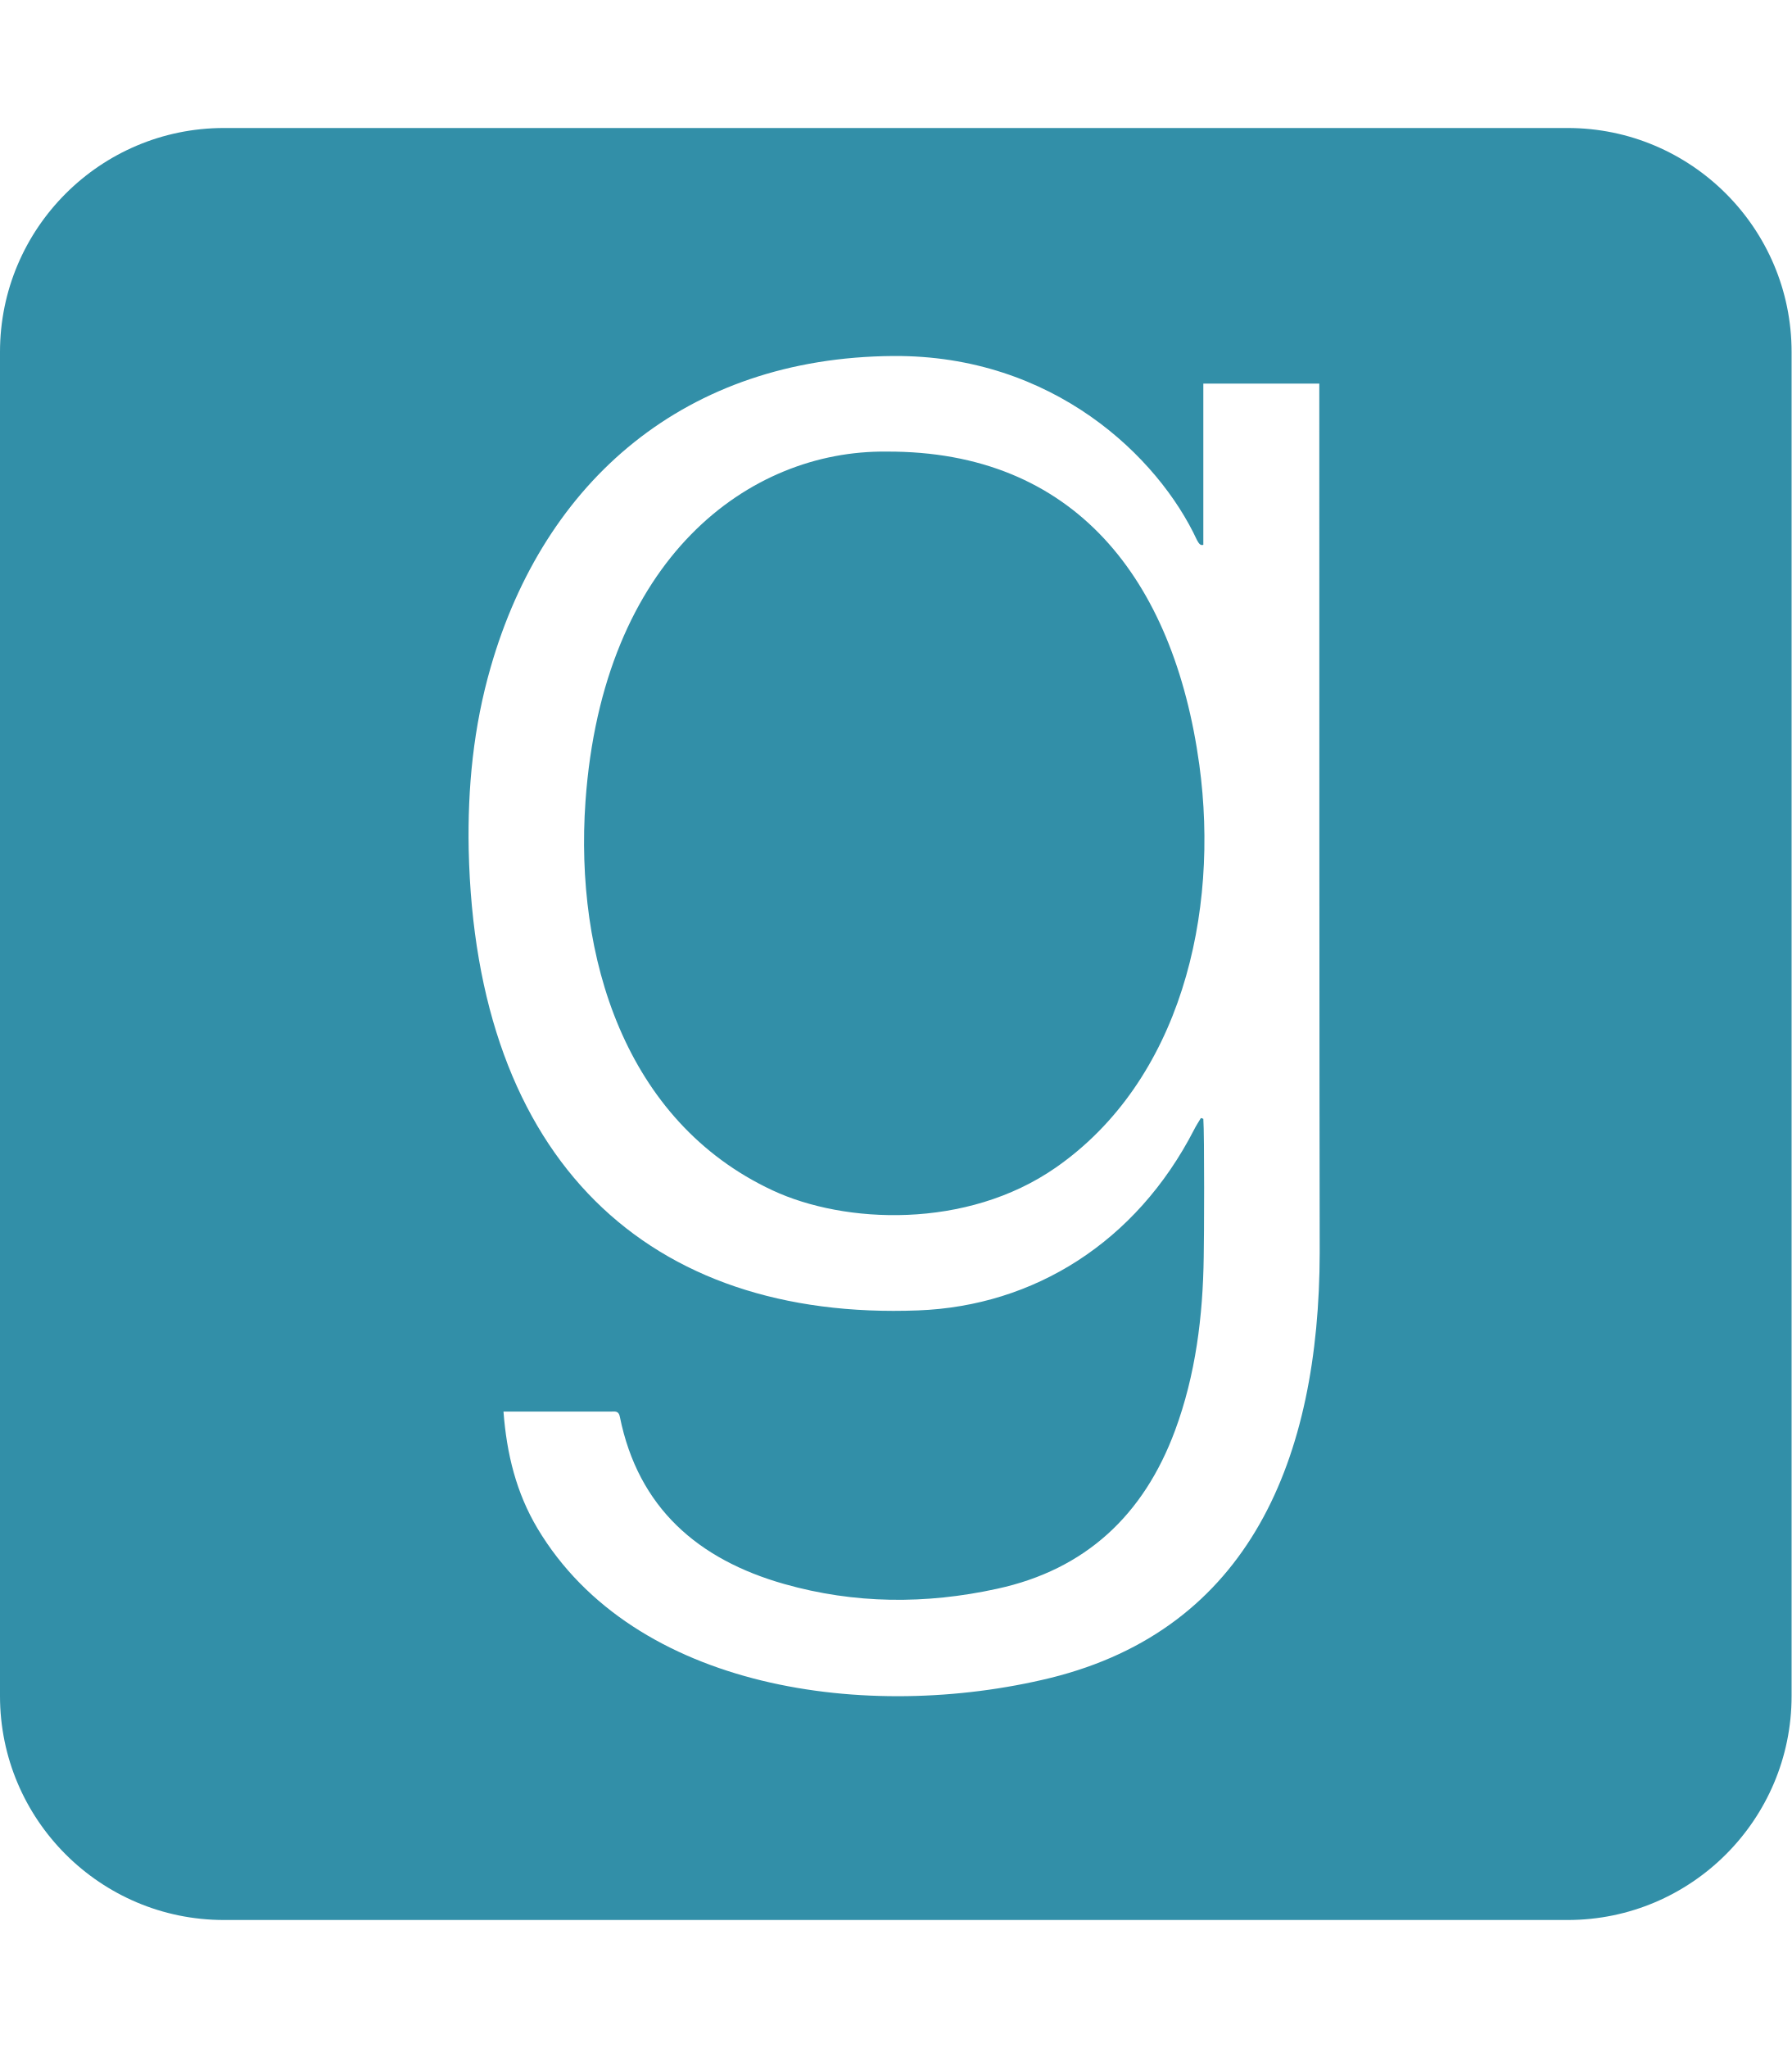
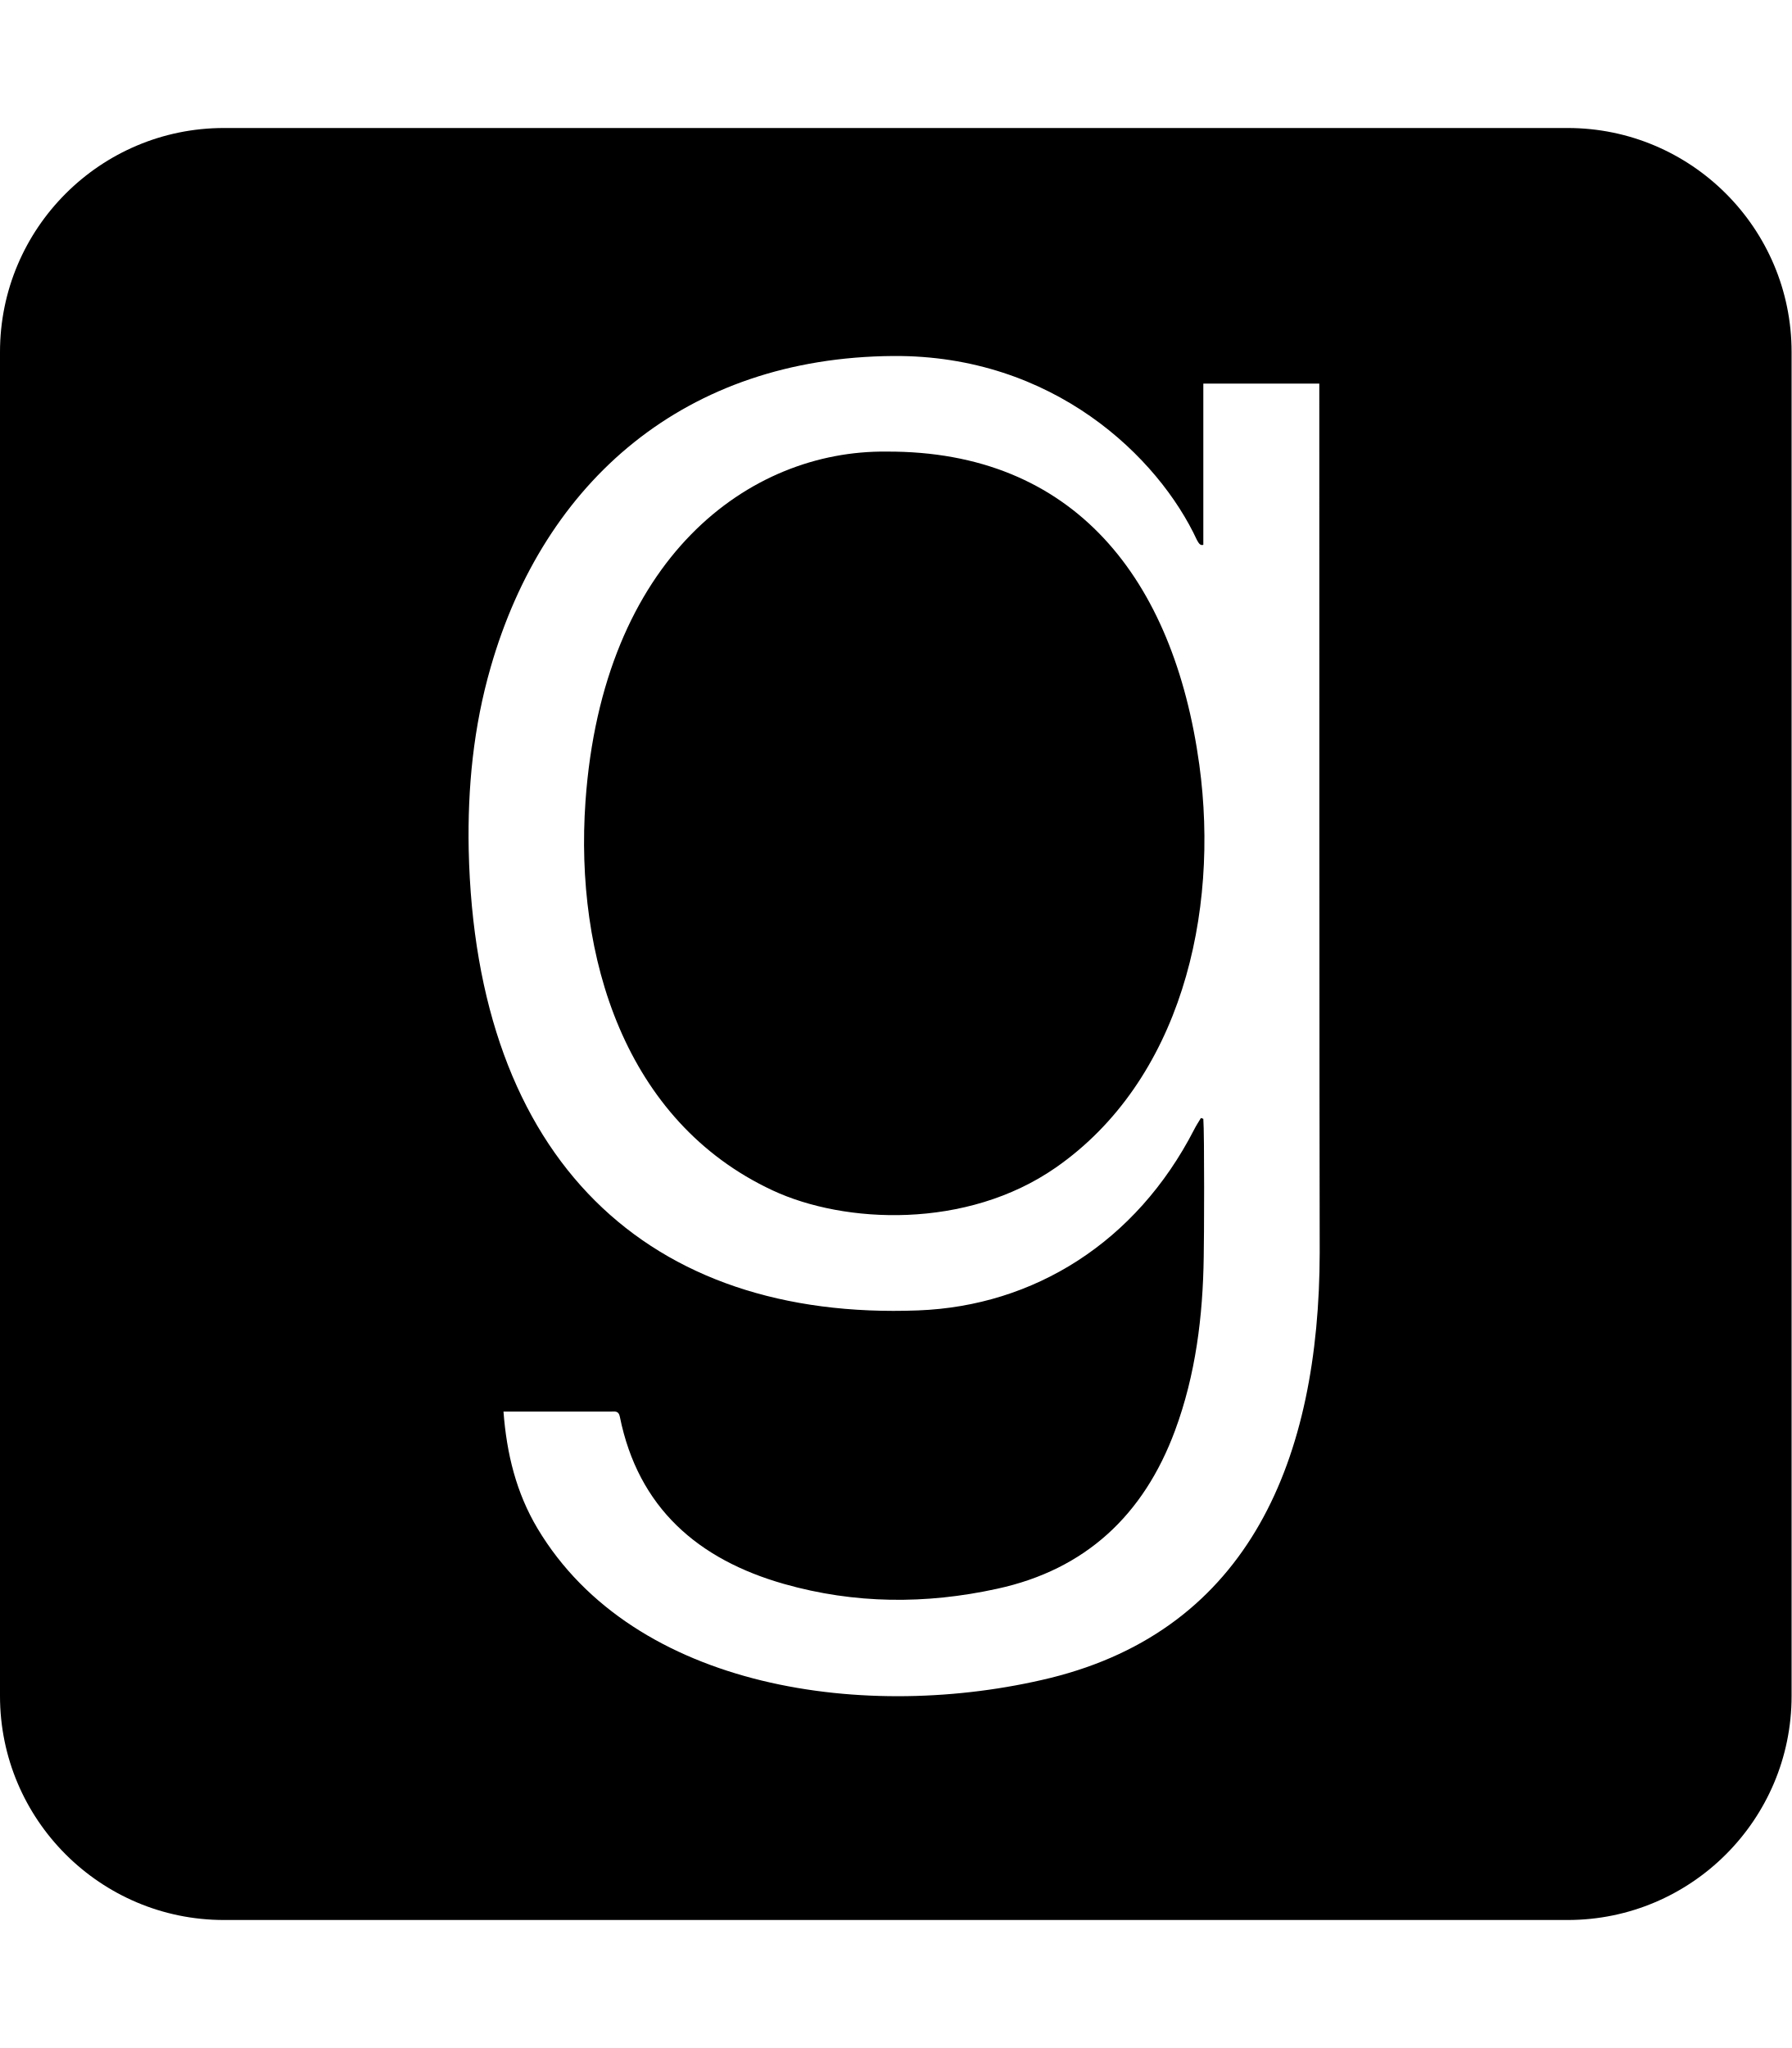
- <svg xmlns="http://www.w3.org/2000/svg" viewBox="0 0 448 512">
-   <path d="M299.9 191.2c5.1 37.3-4.7 79-35.9 100.7-22.3 15.5-52.8 14.1-70.8 5.7-37.1-17.3-49.5-58.6-46.8-97.2 4.3-60.9 40.9-87.9 75.3-87.5 46.9-.2 71.8 31.8 78.2 78.3zM448 88v336c0 30.9-25.1 56-56 56H56c-30.9 0-56-25.1-56-56V88c0-30.9 25.1-56 56-56h336c30.9 0 56 25.1 56 56zM330 313.2s-.1-34-.1-217.3h-29v40.3c-.8 .3-1.2-.5-1.6-1.2-9.6-20.7-35.9-46.3-76-46-51.9 .4-87.2 31.2-100.6 77.8-4.3 14.9-5.8 30.1-5.5 45.6 1.7 77.9 45.1 117.8 112.4 115.2 28.9-1.1 54.5-17 69-45.2 .5-1 1.1-1.9 1.7-2.9 .2 .1 .4 .1 .6 .2 .3 3.8 .2 30.7 .1 34.5-.2 14.8-2 29.5-7.2 43.5-7.8 21-22.3 34.7-44.5 39.5-17.8 3.9-35.6 3.8-53.2-1.2-21.5-6.1-36.5-19-41.1-41.8-.3-1.6-1.3-1.3-2.3-1.3h-26.8c.8 10.6 3.2 20.3 8.5 29.2 24.2 40.5 82.7 48.5 128.2 37.4 49.9-12.3 67.3-54.9 67.4-106.3z" fill="#328fa8" />
+ <svg xmlns="http://www.w3.org/2000/svg" viewBox="0 0 448 512" fill="currentColor">
+   <path d="M299.9 191.2c5.1 37.3-4.7 79-35.9 100.7-22.3 15.5-52.8 14.1-70.8 5.7-37.1-17.3-49.5-58.6-46.8-97.2 4.3-60.9 40.9-87.9 75.3-87.5 46.9-.2 71.8 31.8 78.2 78.3zM448 88v336c0 30.9-25.1 56-56 56H56c-30.9 0-56-25.1-56-56V88c0-30.9 25.1-56 56-56h336c30.9 0 56 25.1 56 56zM330 313.2s-.1-34-.1-217.3h-29v40.3c-.8 .3-1.2-.5-1.6-1.2-9.6-20.7-35.9-46.3-76-46-51.9 .4-87.2 31.2-100.6 77.8-4.3 14.9-5.8 30.1-5.5 45.6 1.7 77.9 45.1 117.8 112.4 115.2 28.9-1.1 54.5-17 69-45.2 .5-1 1.1-1.9 1.7-2.9 .2 .1 .4 .1 .6 .2 .3 3.8 .2 30.7 .1 34.5-.2 14.8-2 29.5-7.2 43.5-7.8 21-22.3 34.7-44.5 39.5-17.8 3.9-35.6 3.8-53.2-1.2-21.5-6.1-36.5-19-41.1-41.8-.3-1.6-1.3-1.3-2.3-1.3h-26.8c.8 10.6 3.2 20.3 8.5 29.2 24.2 40.5 82.7 48.5 128.2 37.4 49.9-12.3 67.3-54.9 67.4-106.3z" fill="currentColor" />
</svg>
